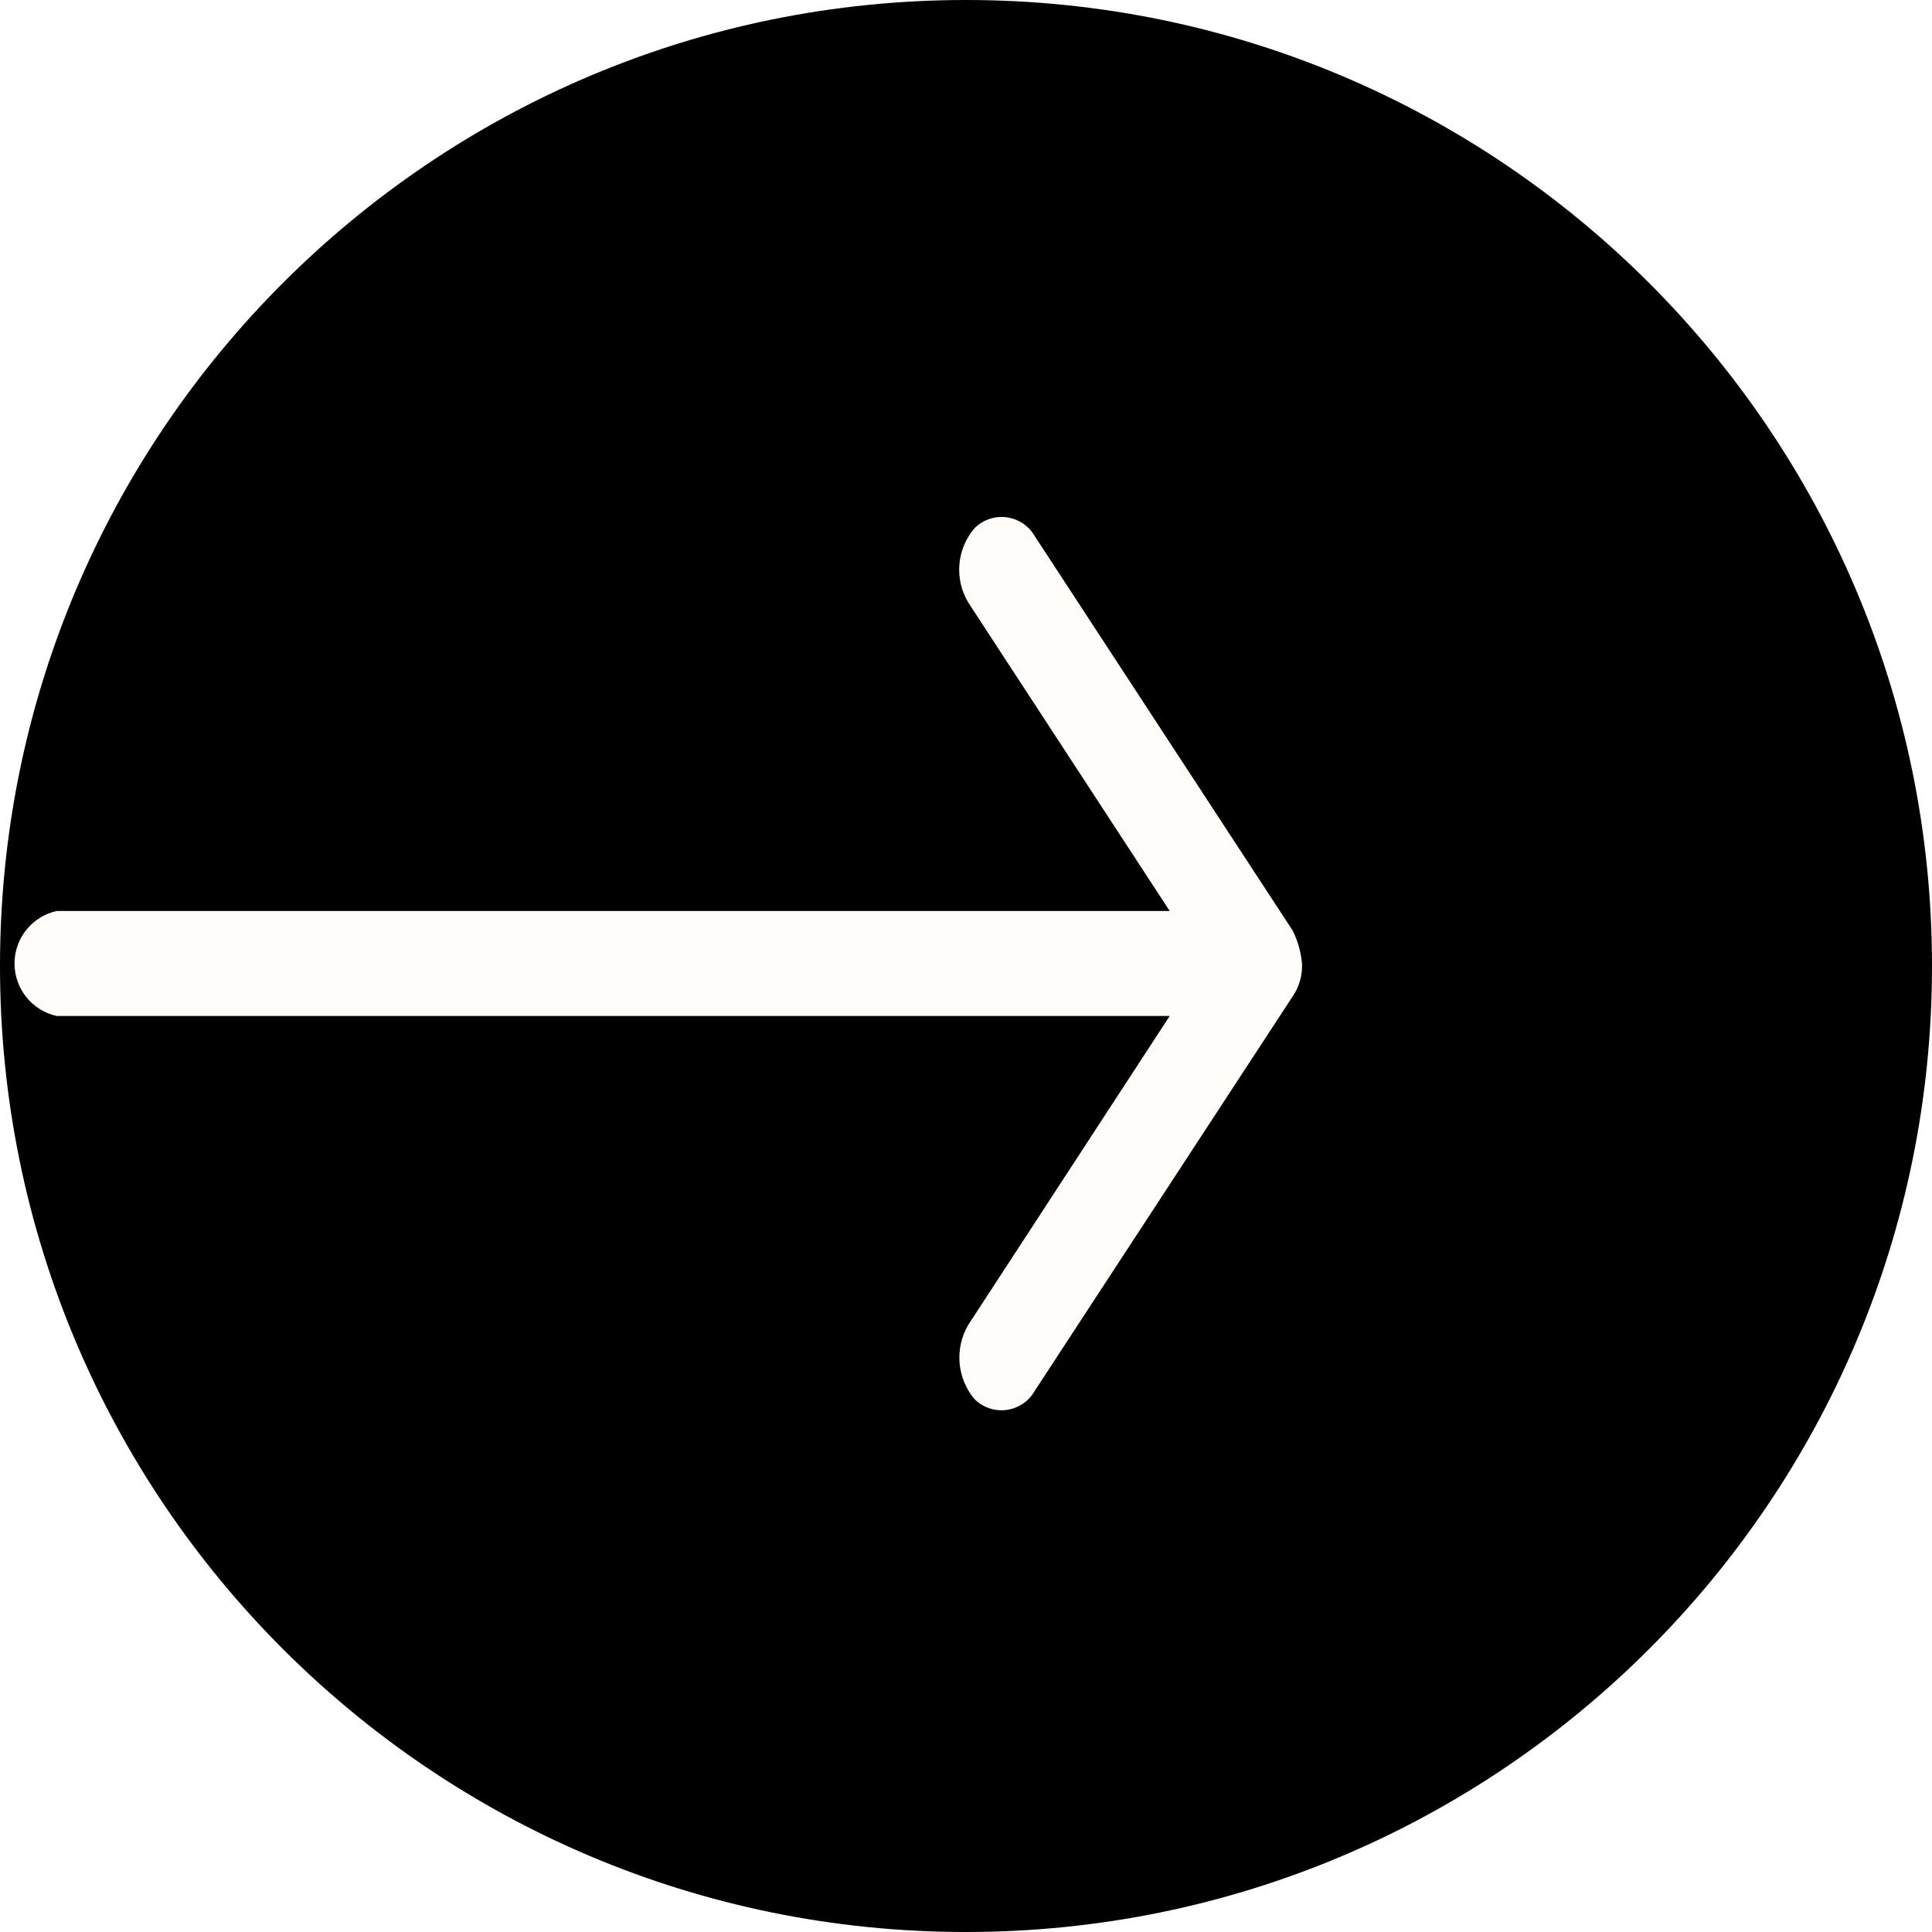
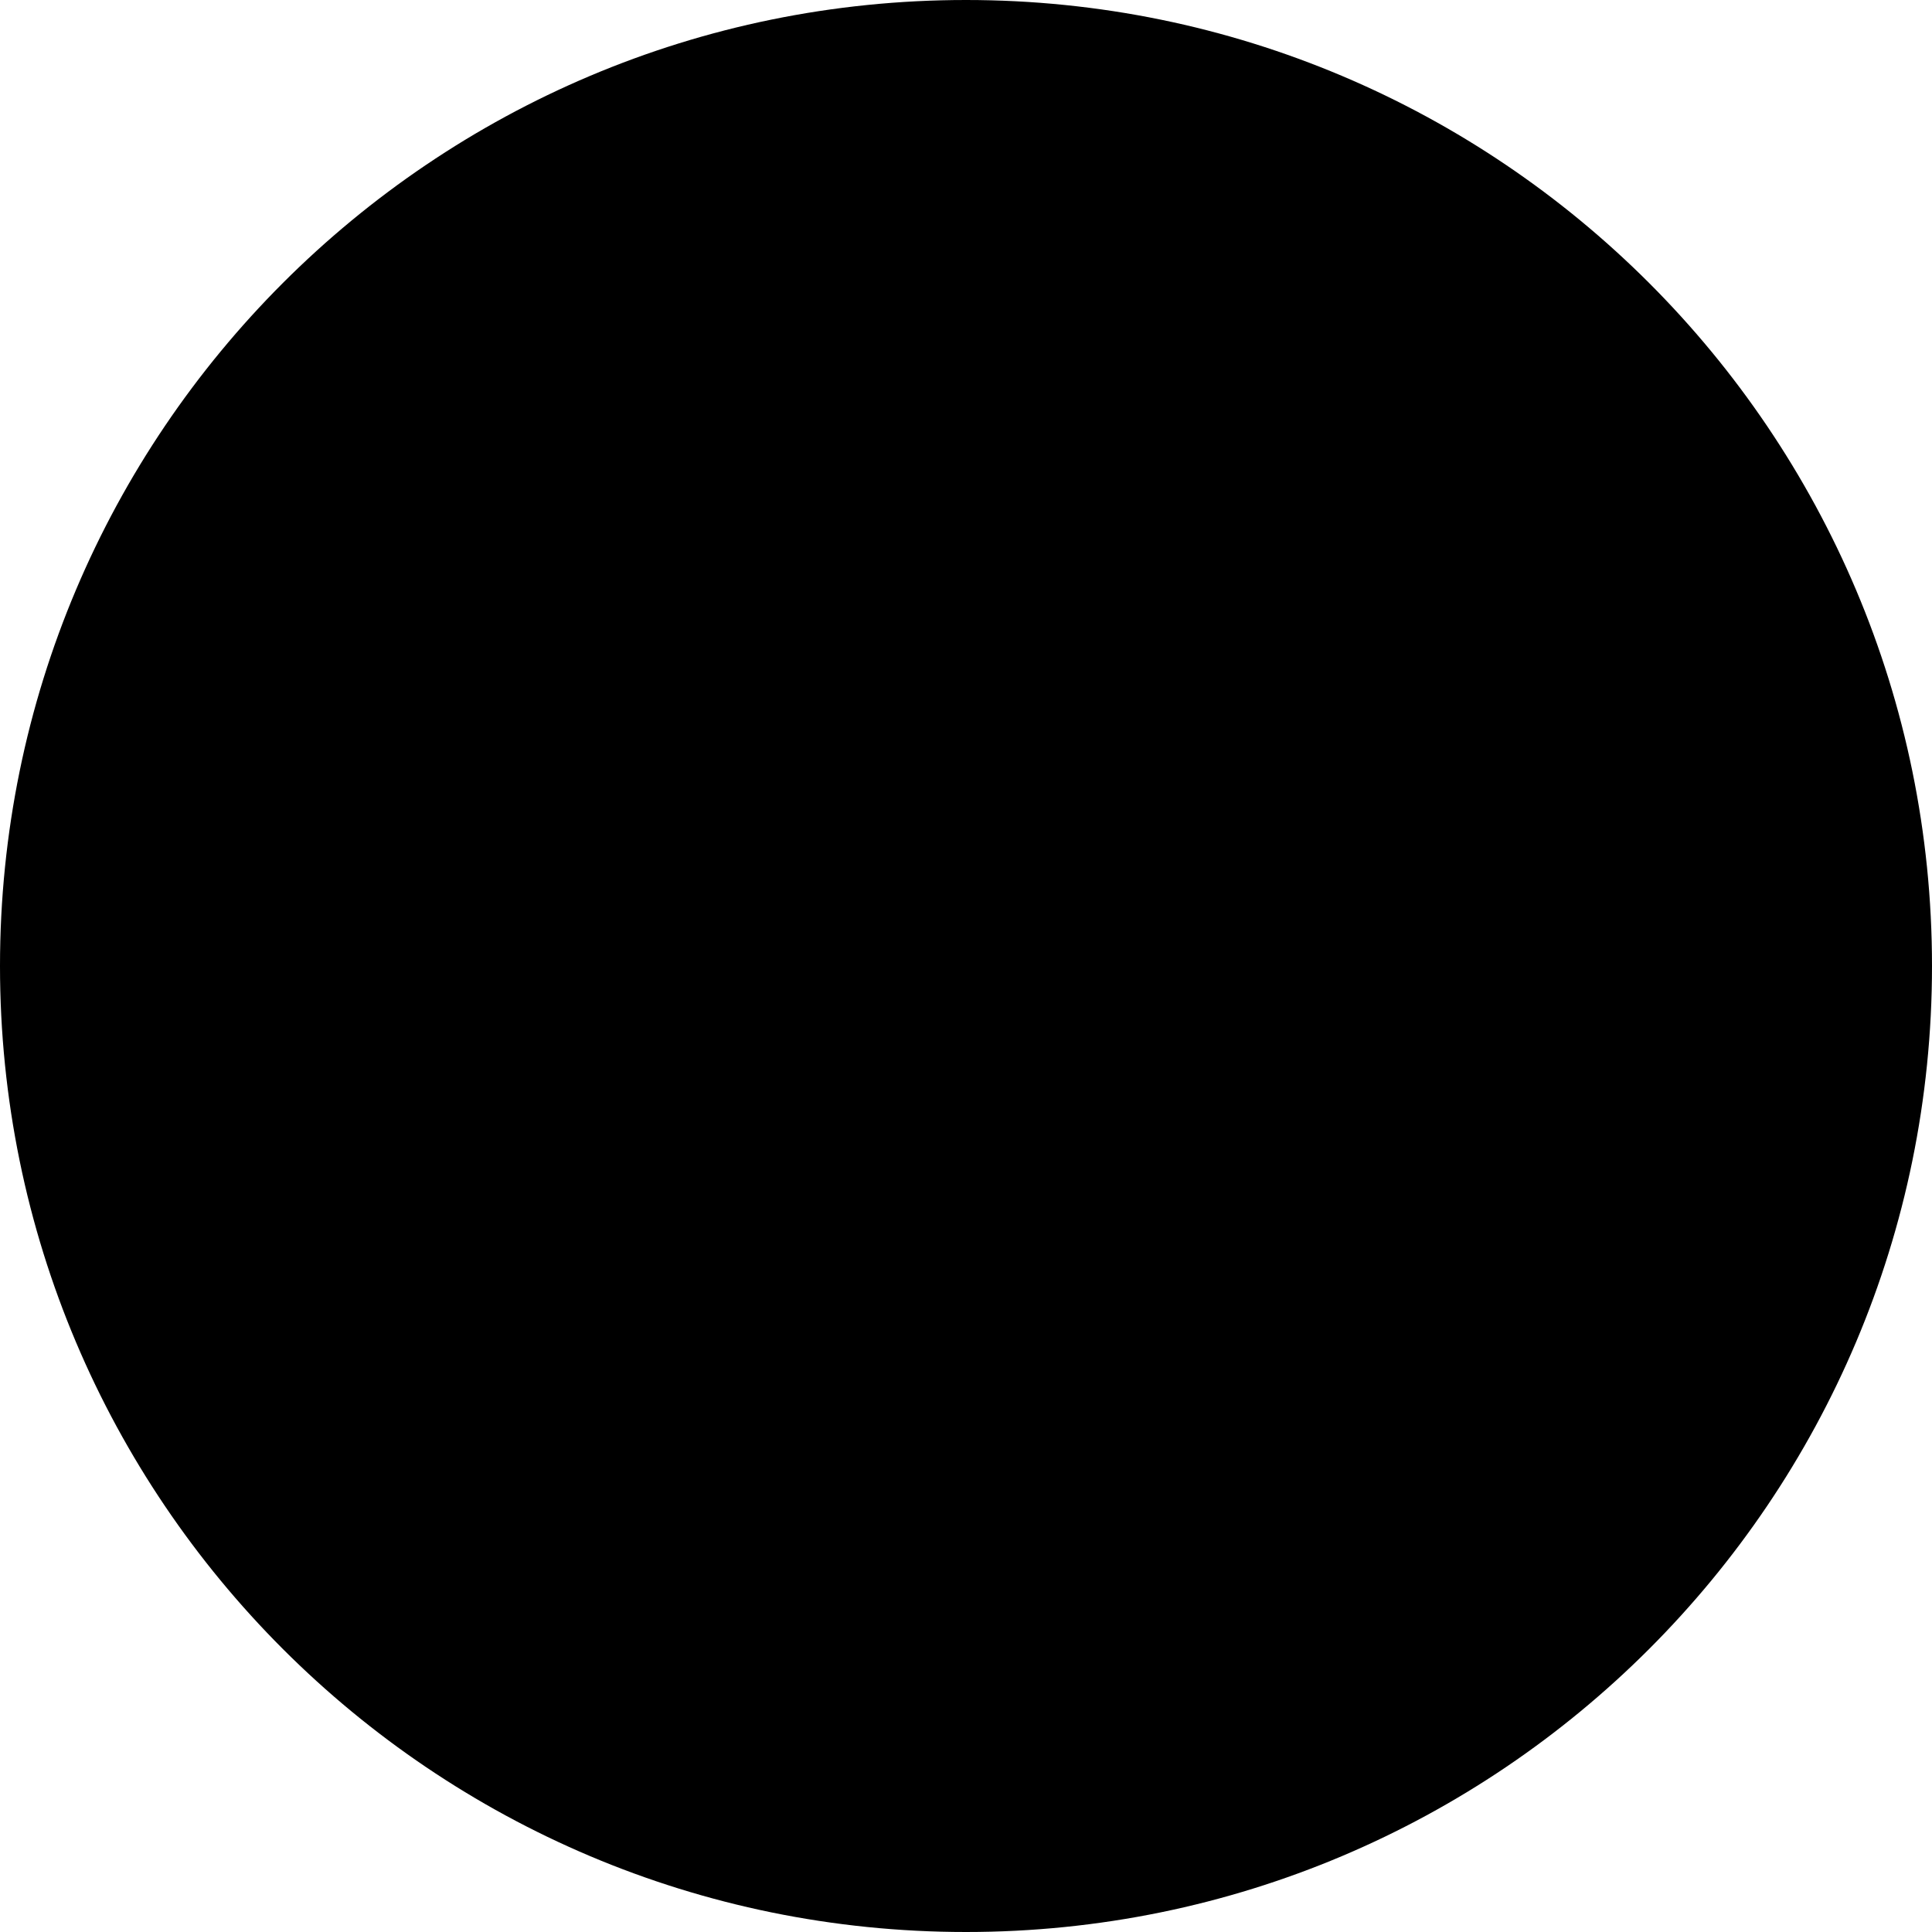
<svg xmlns="http://www.w3.org/2000/svg" id="290a5f42-7ce8-4ee4-8b14-f47064e7e3fc" data-name="Layer 1" viewBox="0 0 46 46">
  <path d="M23,46A23,23,0,1,1,46,23,23,23,0,0,1,23,46" />
-   <path d="M31,22.94a2.2,2.2,0,0,0-.22-.78l-6.14-9.39a.91.91,0,0,0-1.44-.19,1.52,1.52,0,0,0-.15,1.76l4.8,7.35H1.35a1.28,1.28,0,0,0,0,2.5h26.5l-4.8,7.36a1.54,1.54,0,0,0,.15,1.76.91.91,0,0,0,1.44-.2l6.14-9.39a1.28,1.28,0,0,0,.22-.78Z" style="fill: #fffcfa" />
+   <path class="line" d="M31,22.94a2.2,2.2,0,0,0-.22-.78l-6.14-9.39a.91.91,0,0,0-1.44-.19,1.52,1.52,0,0,0-.15,1.76l4.8,7.35H1.35a1.28,1.28,0,0,0,0,2.5h26.5l-4.8,7.36a1.54,1.54,0,0,0,.15,1.76.91.91,0,0,0,1.44-.2l6.14-9.39a1.28,1.28,0,0,0,.22-.78Z" />
</svg>
